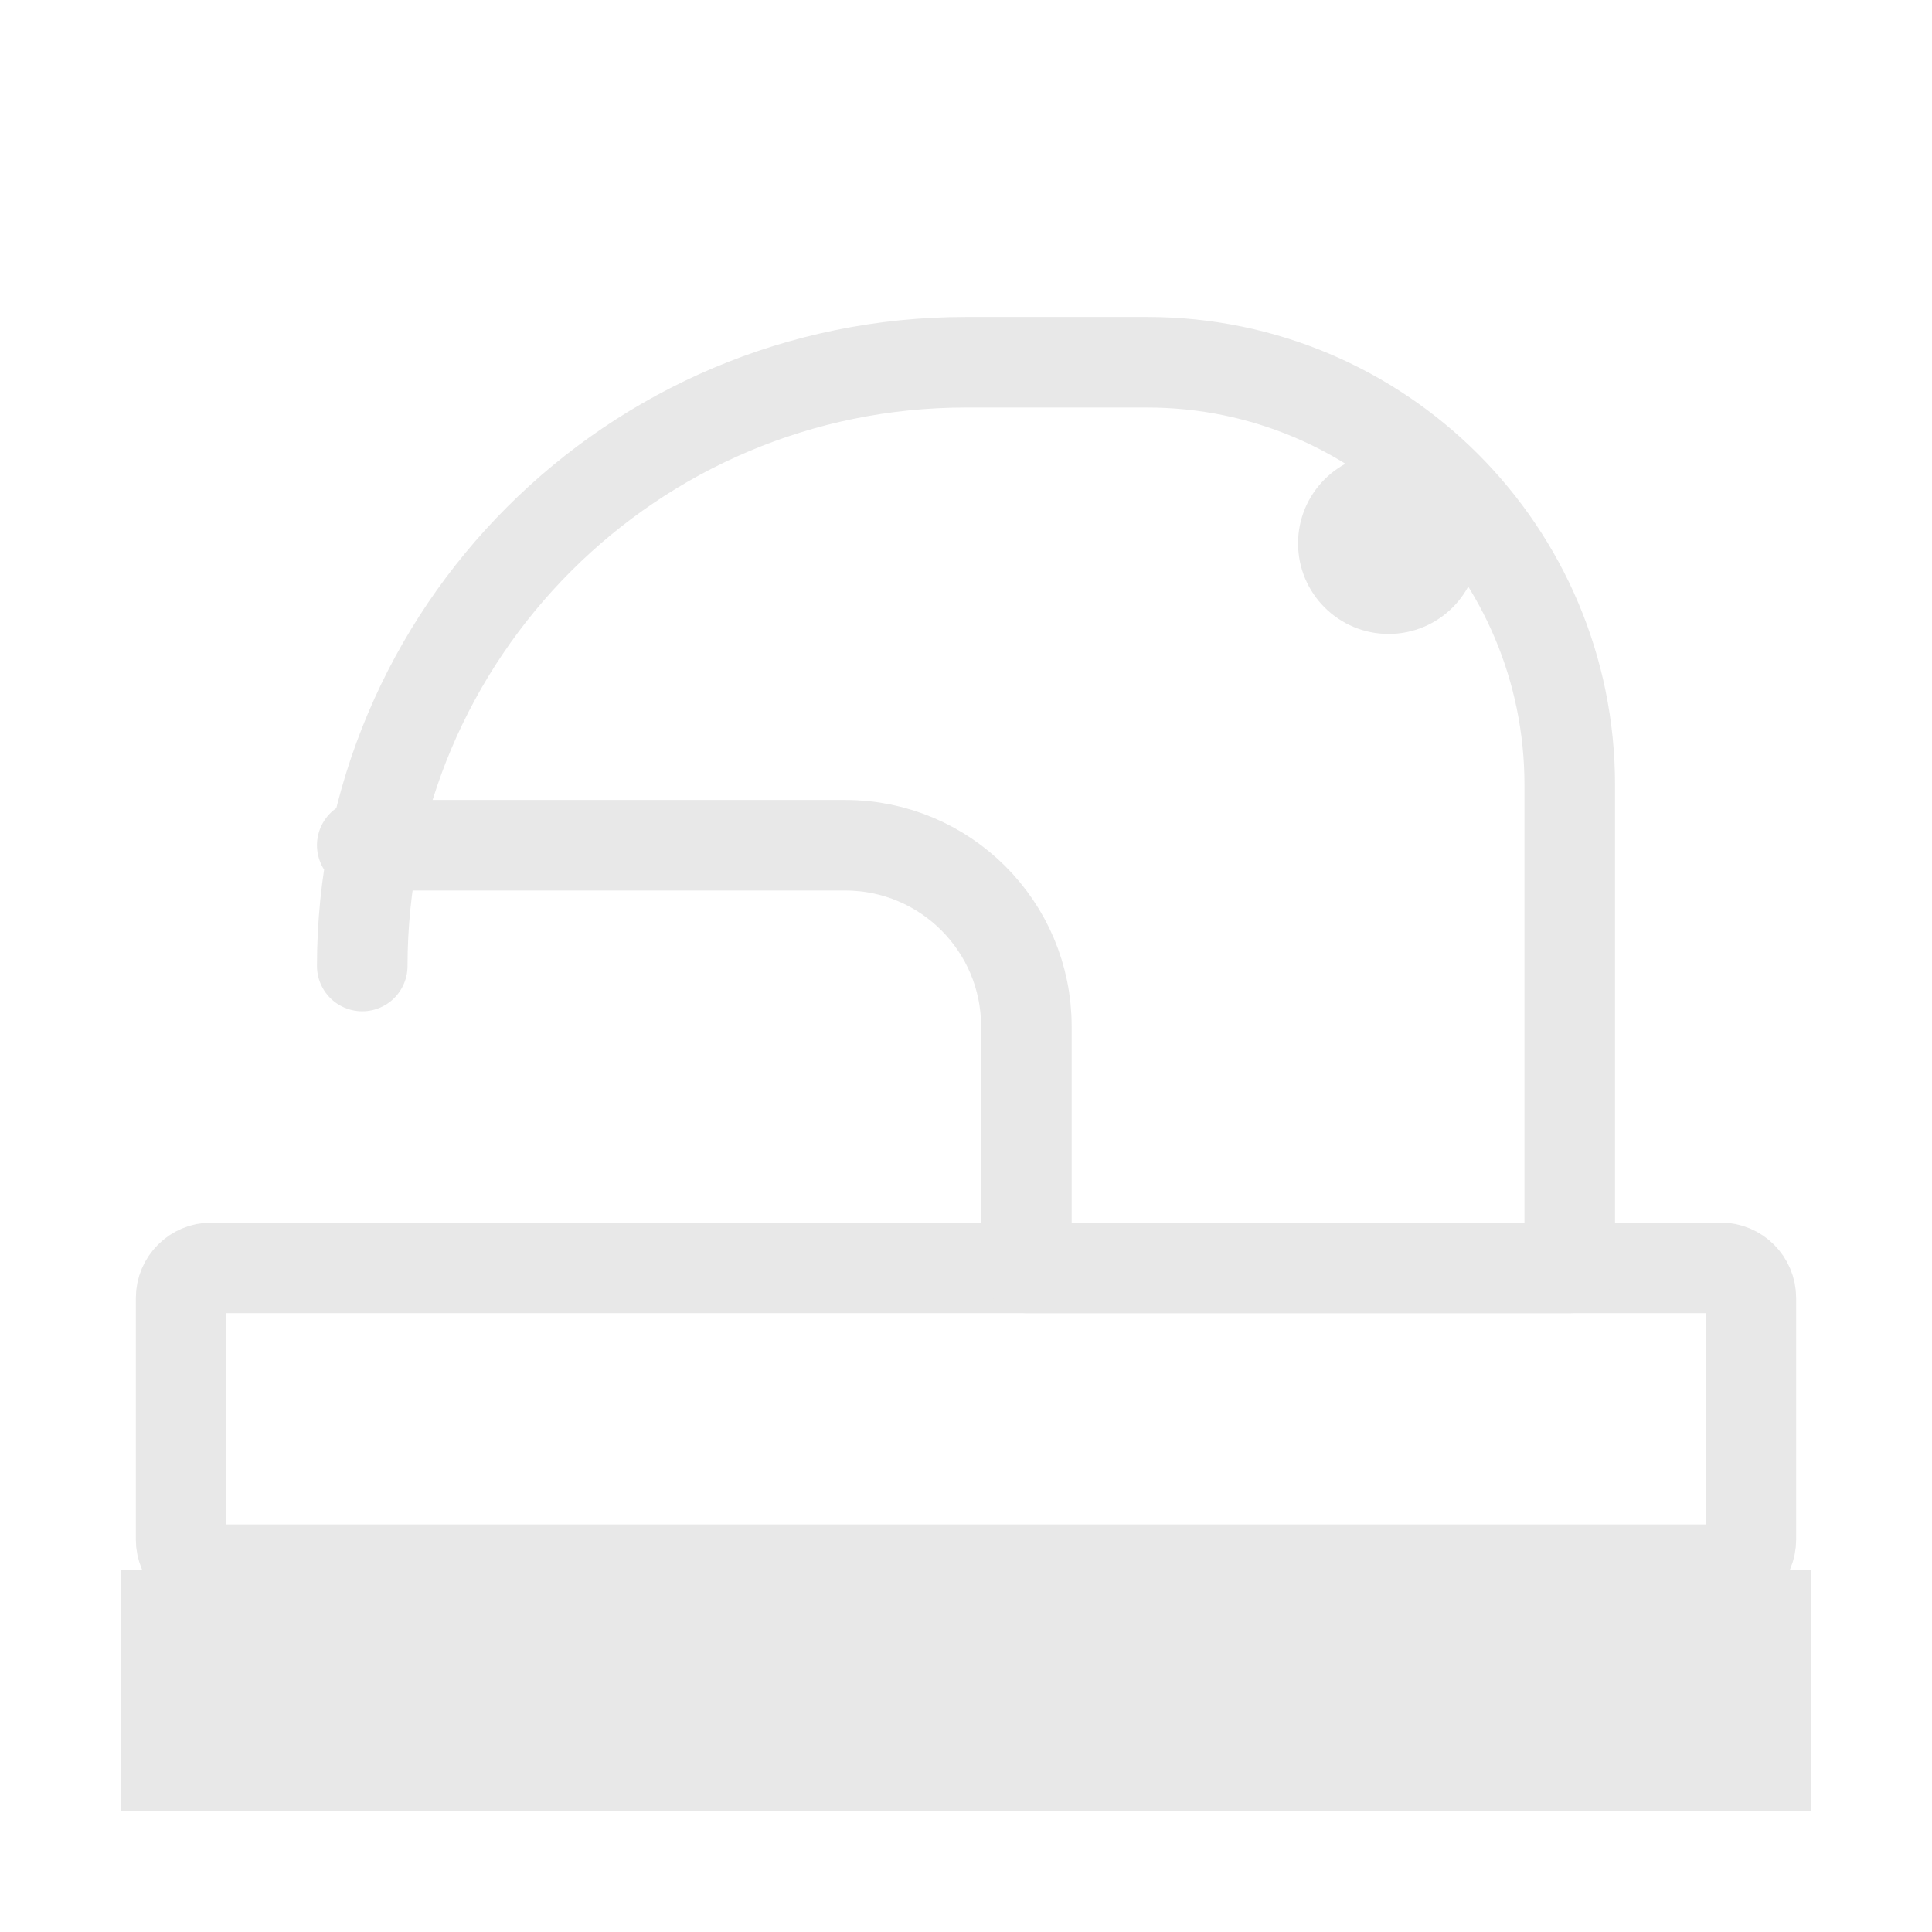
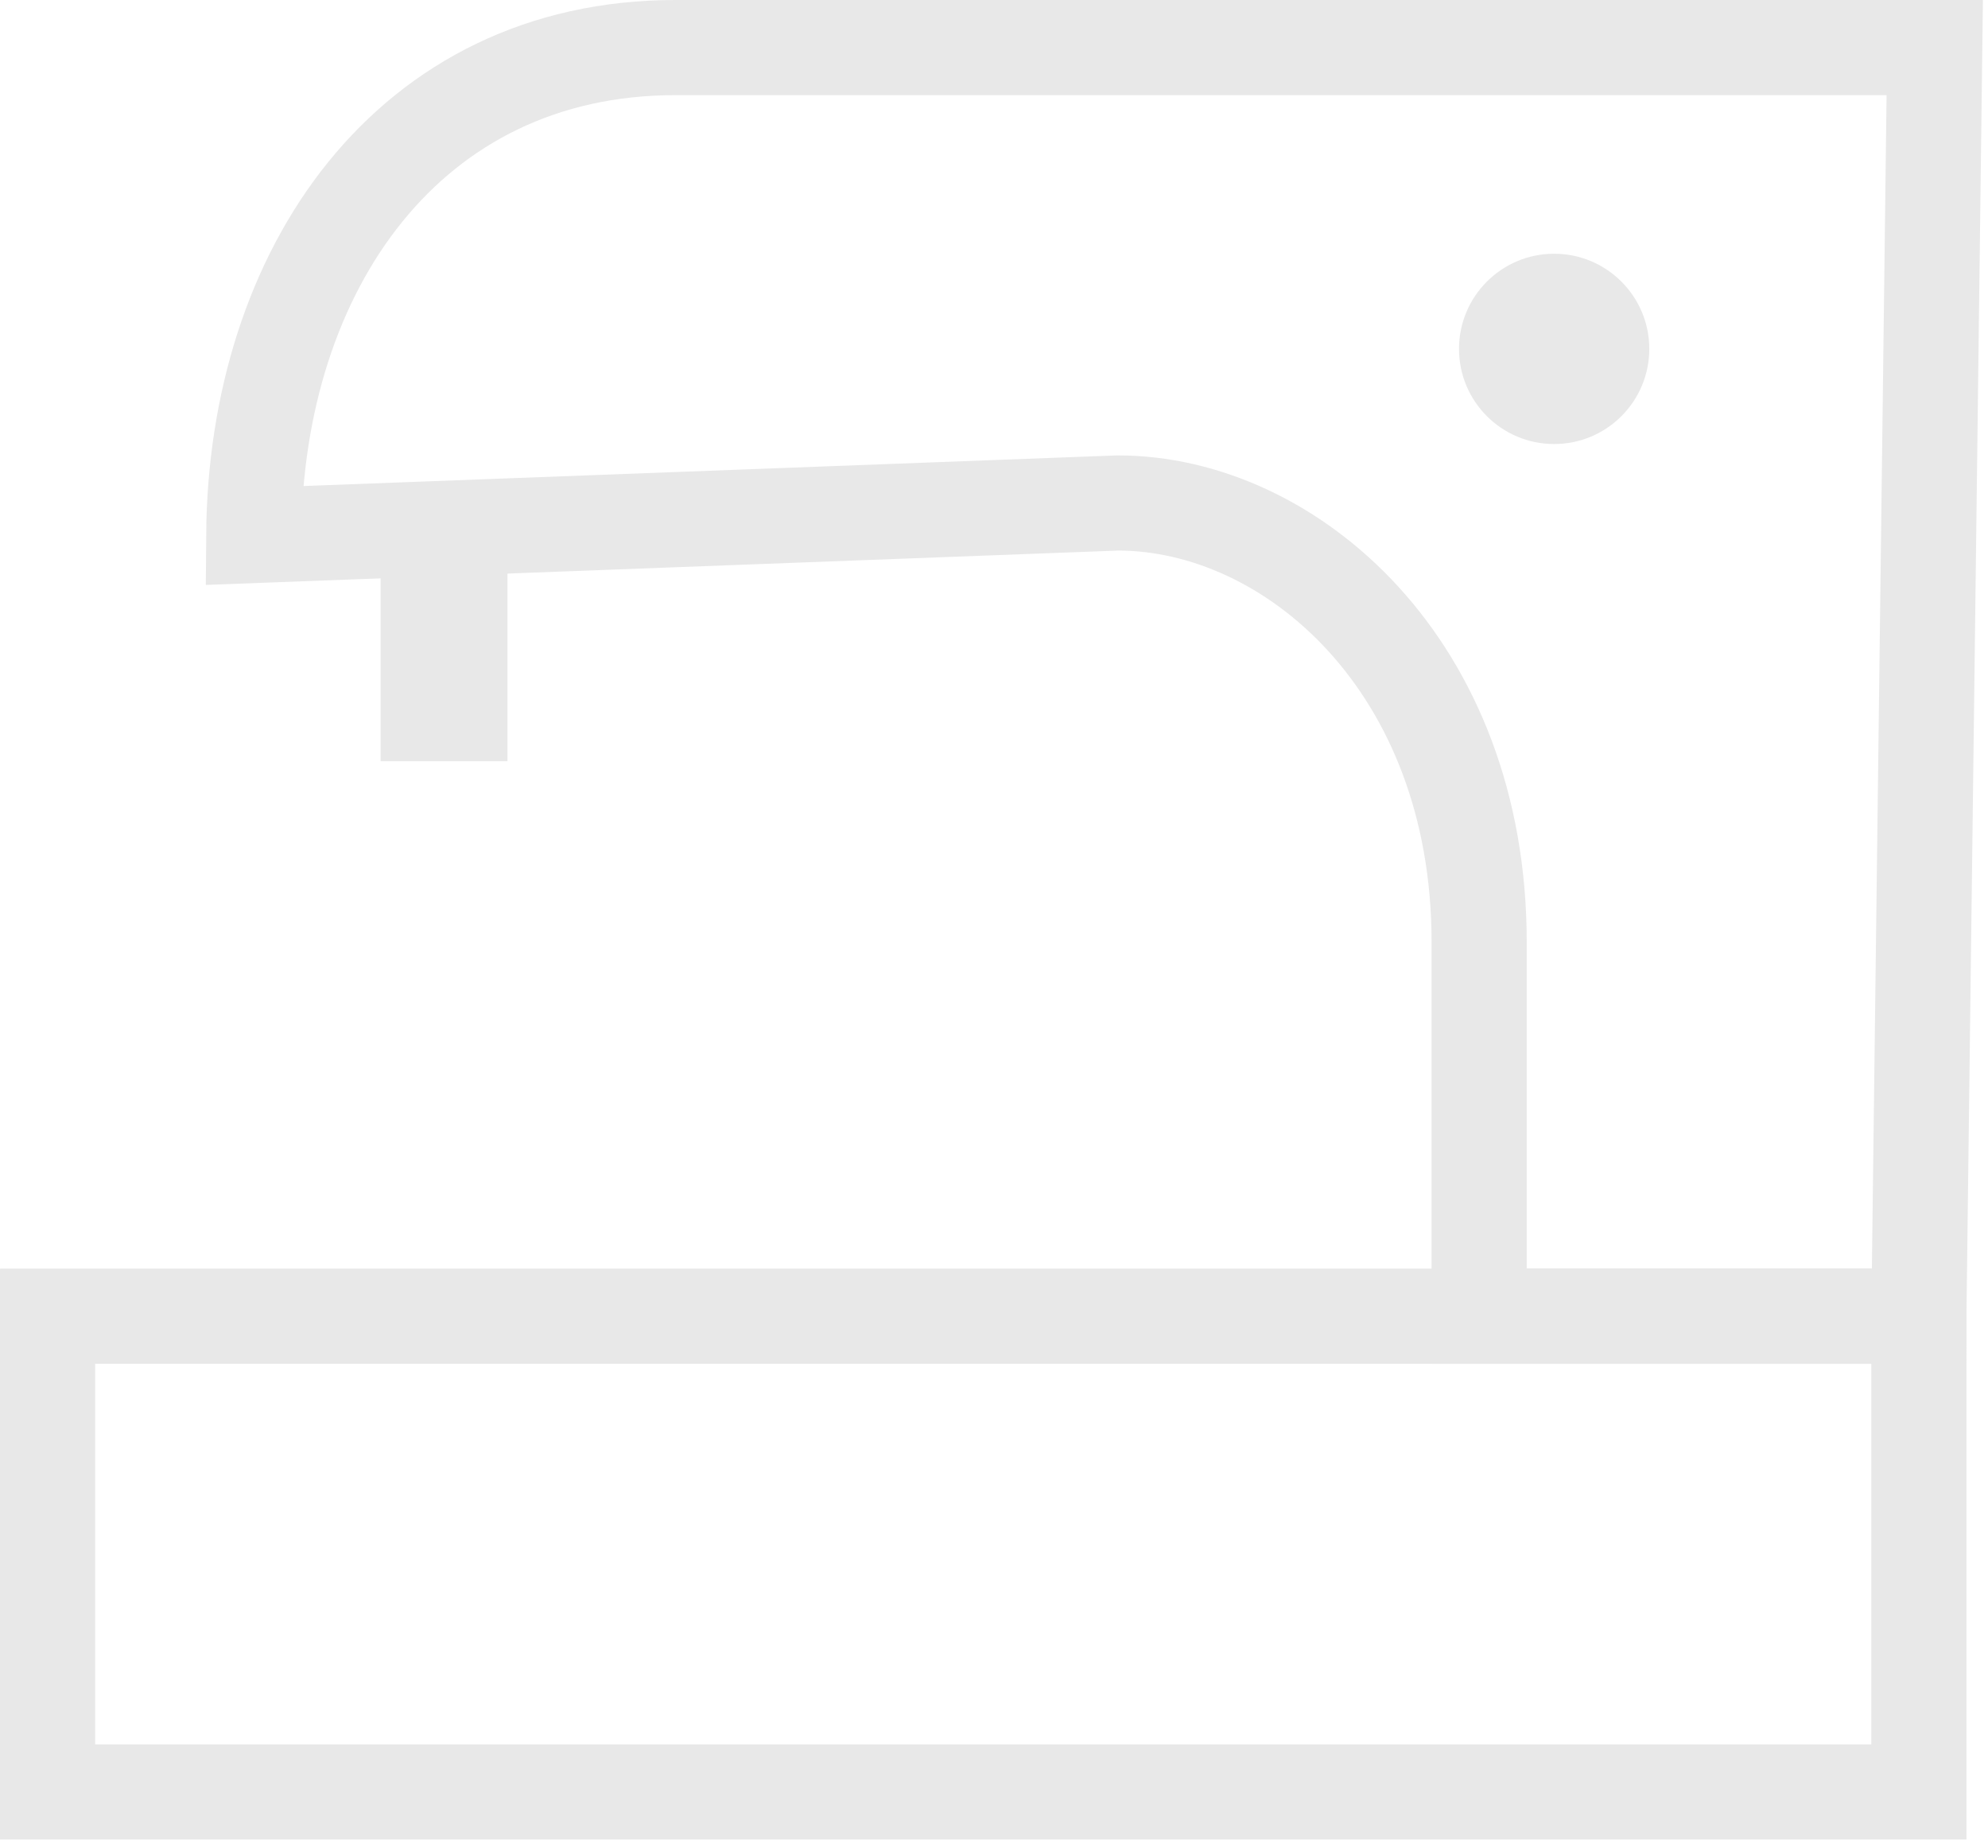
- <svg xmlns="http://www.w3.org/2000/svg" width="64" height="64" viewBox="0 0 64 64" fill="none">
-   <rect x="6" y="42" width="52" height="10" rx="1" stroke="#E8E8E8" stroke-width="3" fill="none" />
-   <rect x="4" y="52" width="56" height="8" fill="#E8E8E8" />
-   <path d="M12 32C12 20.954 20.954 12 32 12H38C45.732 12 52 18.268 52 26V42H34V34C34 30.686 31.314 28 28 28H12" fill="none" stroke="#E8E8E8" stroke-width="3" stroke-linecap="round" stroke-linejoin="round" />
-   <circle cx="46" cy="18" r="3" fill="#E8E8E8" />
+ <svg xmlns="http://www.w3.org/2000/svg" width="71" height="66" viewBox="0 0 71 66" fill="none">
+   <rect x="-1.699" y="1.699" width="66.832" height="16.991" transform="matrix(-1 0 0 1 66.8325 45.3096)" stroke="#E8E8E8" stroke-width="3.398" />
+   <path d="M69.098 1.699L68.531 47.009H52.827V33.649C52.827 23.773 46.094 17.964 39.922 17.964L9.062 19.126C9.129 9.648 14.586 1.699 24.125 1.699H69.098Z" stroke="#E8E8E8" stroke-width="3.398" />
+   <rect width="4.531" height="7.929" transform="matrix(-1 0 0 1 18.124 19.2568)" fill="#E8E8E8" />
+   <circle cx="3.398" cy="3.398" r="3.398" transform="matrix(-1 0 0 1 58.9033 9.0625)" fill="#E8E8E8" />
</svg>
